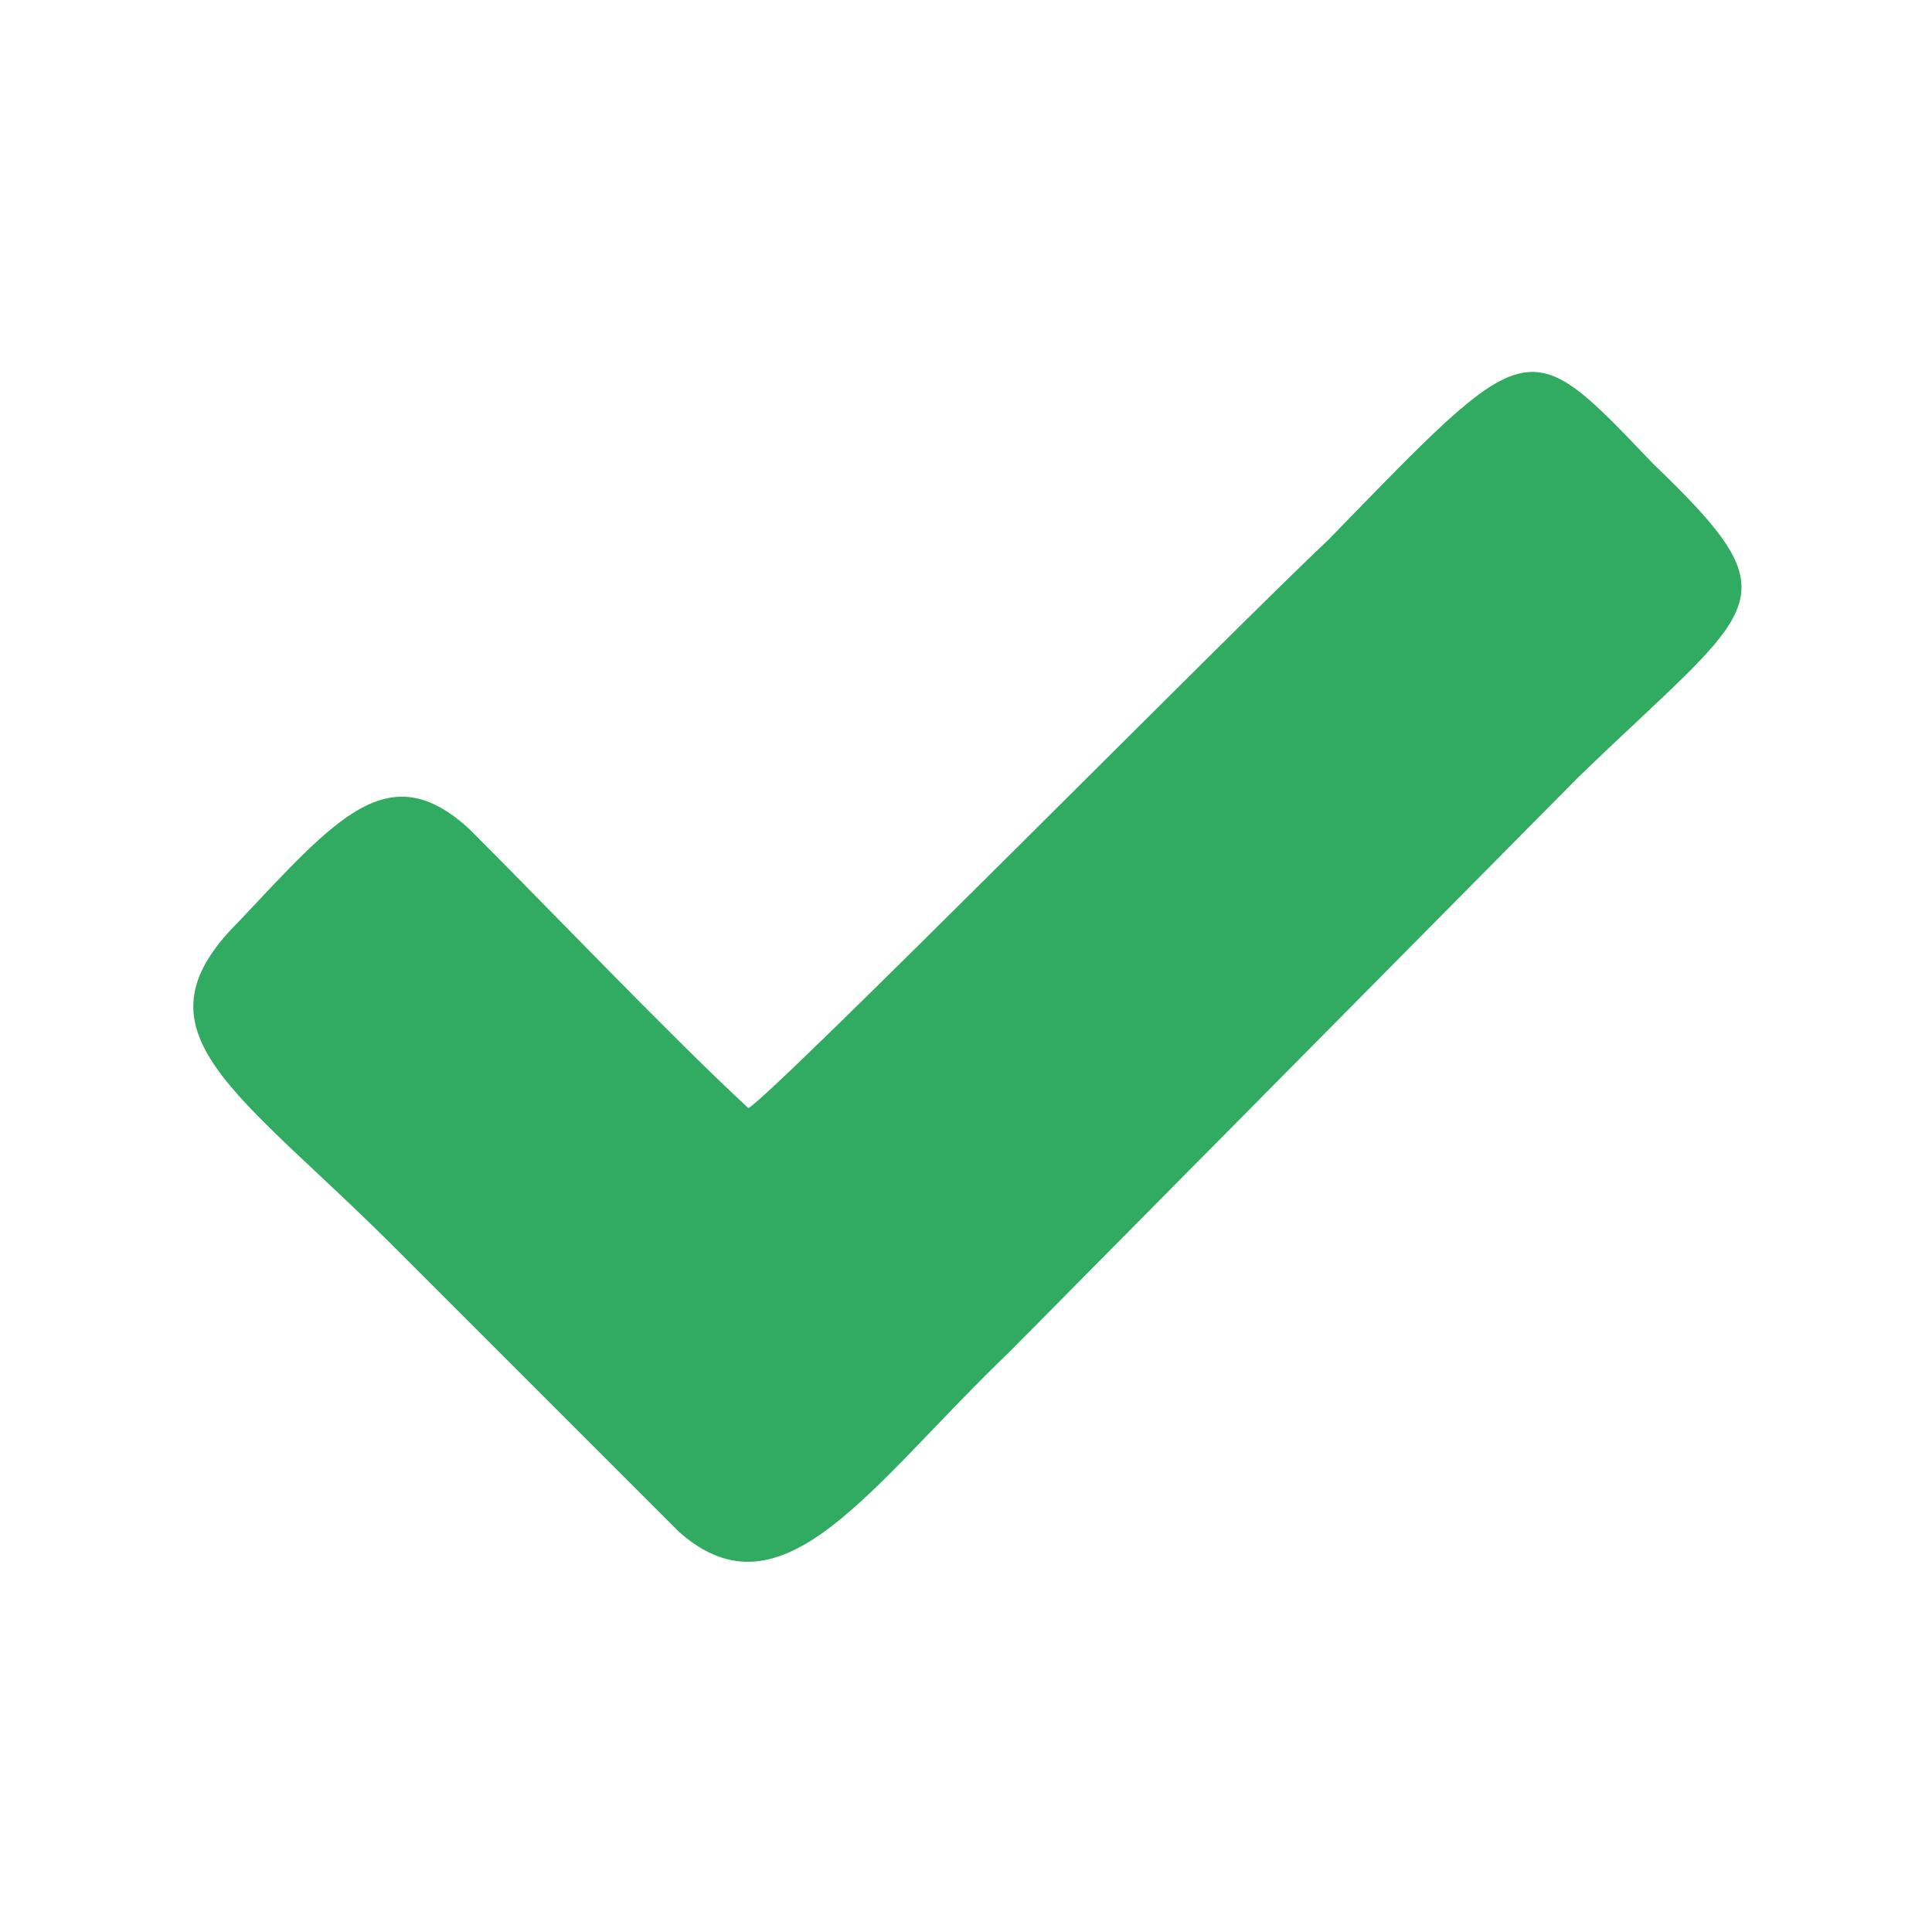
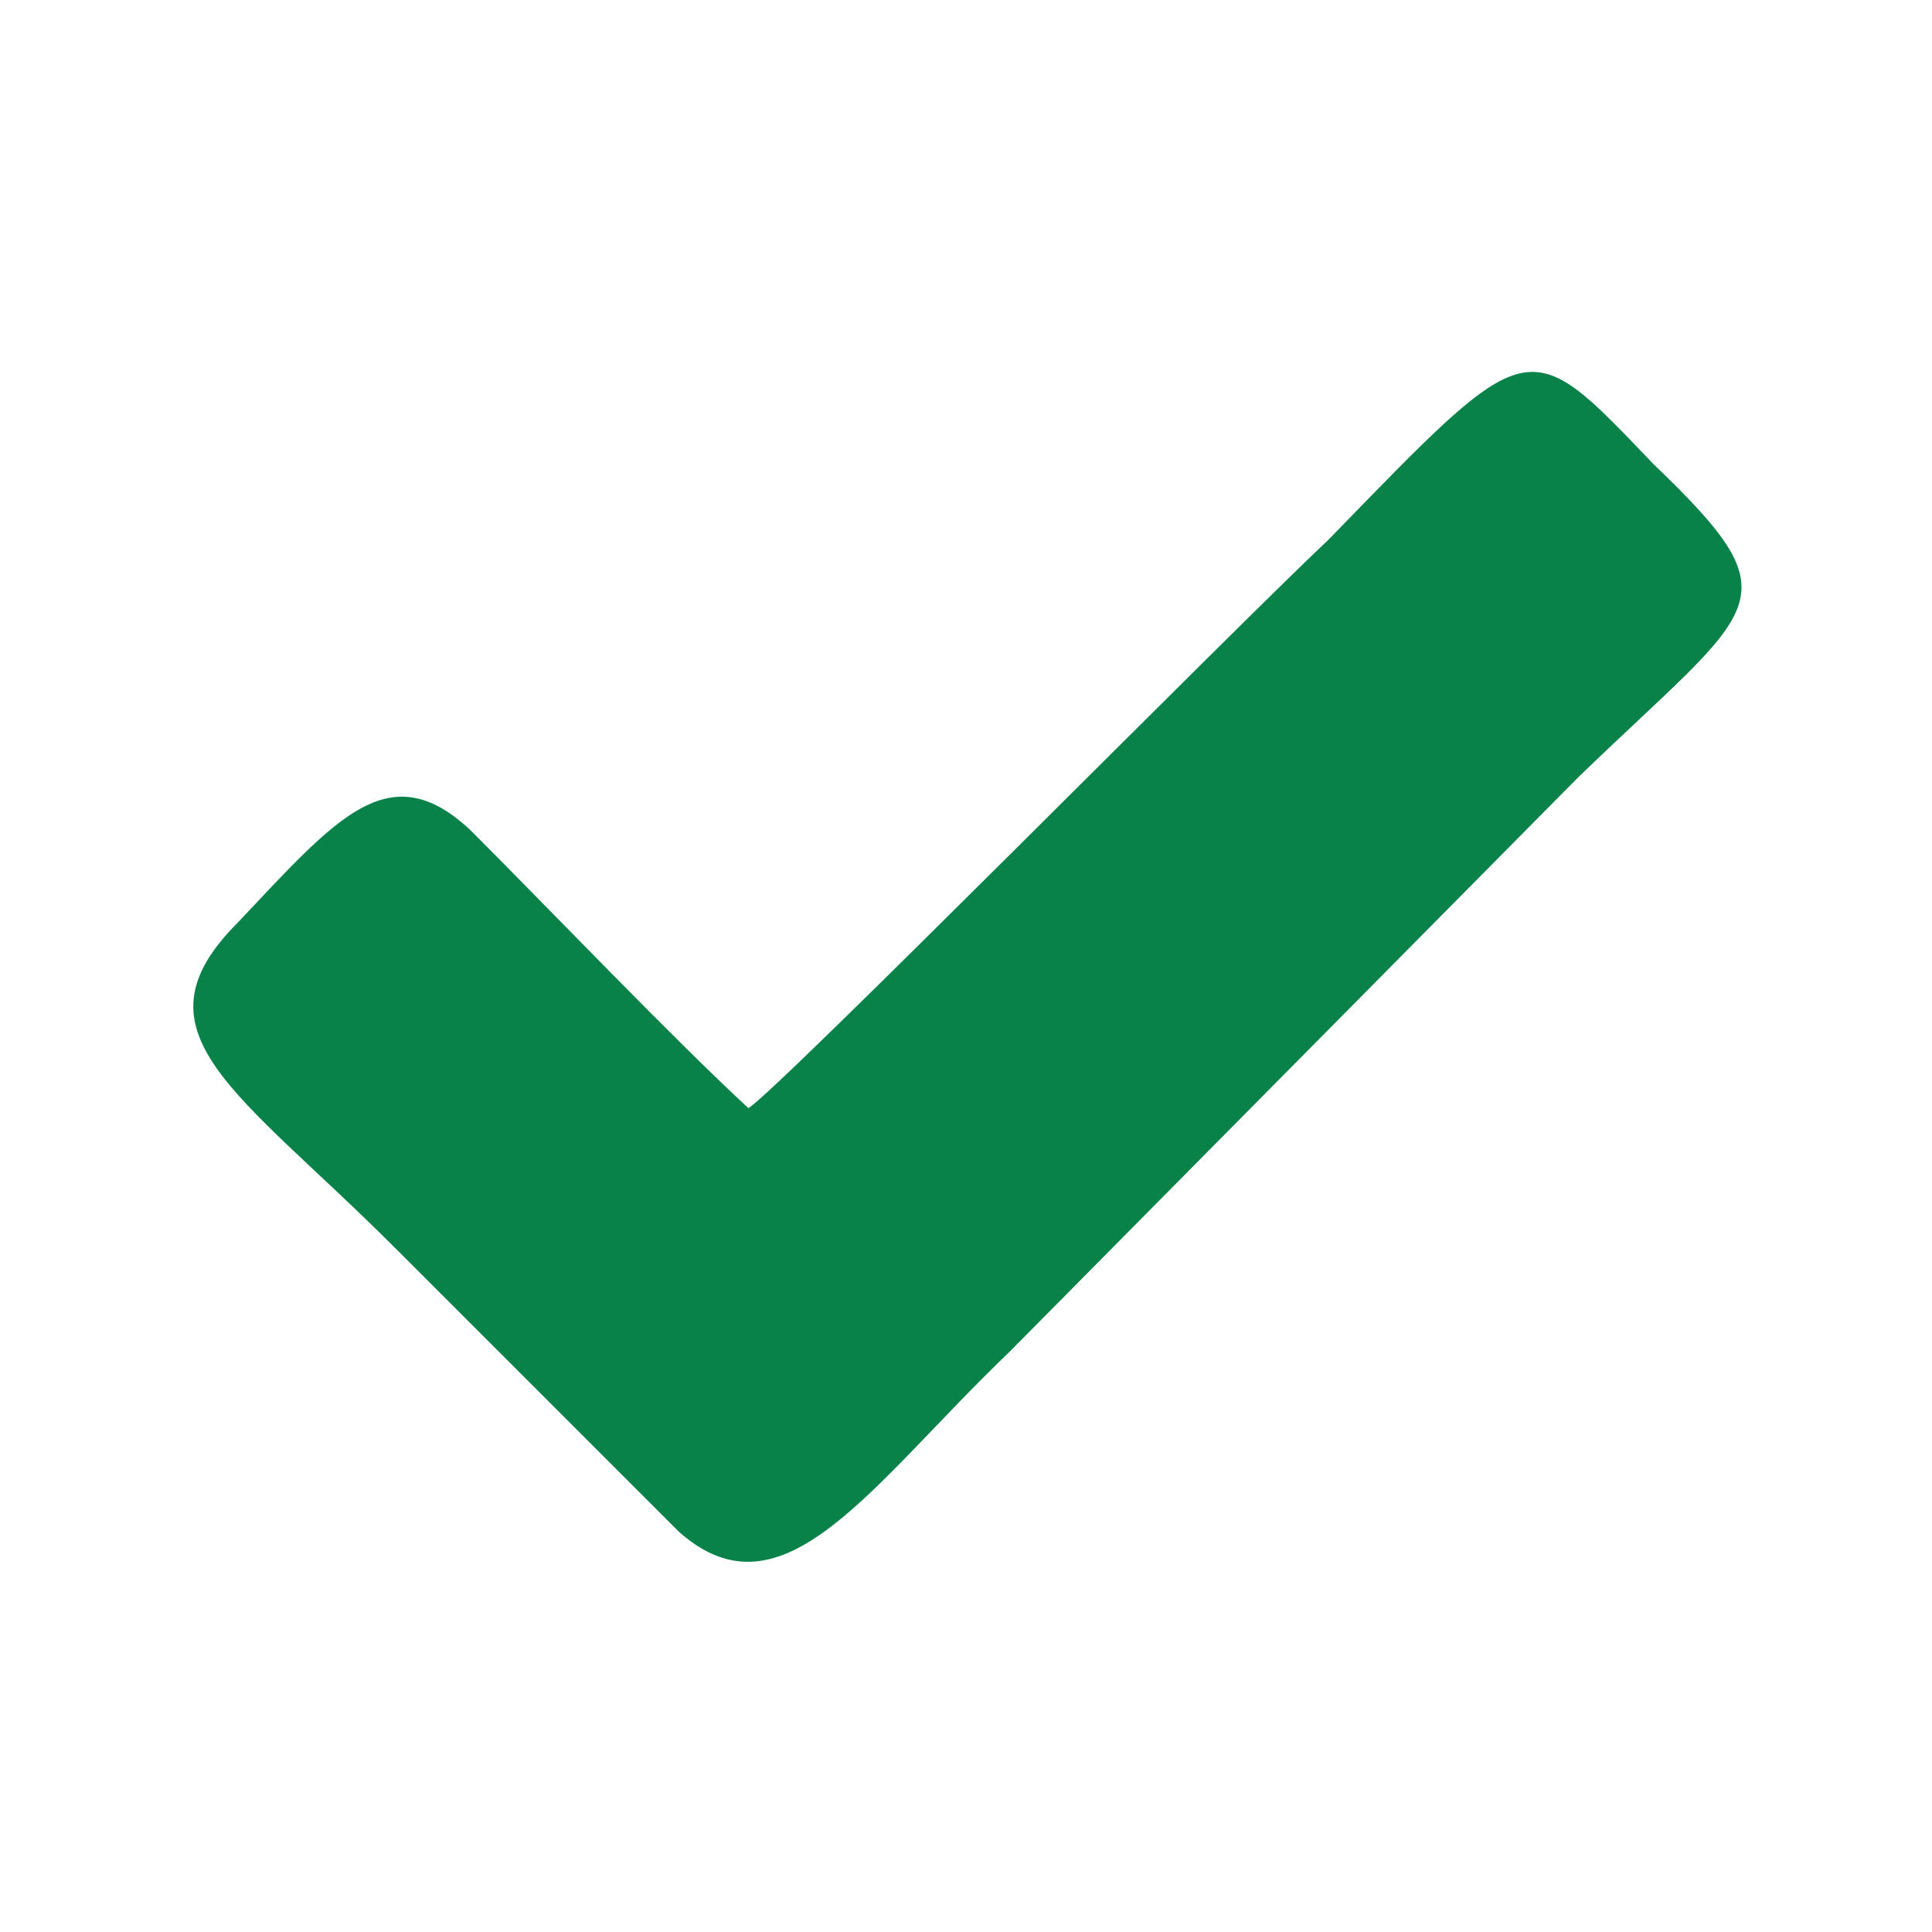
<svg xmlns="http://www.w3.org/2000/svg" height="100px" width="100px" fill="#000000" xml:space="preserve" version="1.1" style="shape-rendering:geometricPrecision;text-rendering:geometricPrecision;image-rendering:optimizeQuality;" viewBox="0 0 333 333" x="0px" y="0px" fill-rule="evenodd" clip-rule="evenodd" id="svg10">
  <defs id="defs4">
    <style type="text/css" id="style2">
   
    .fil0 {fill:#000000}
   
  </style>
  </defs>
-   <g id="g8" style="fill:#30ab61;fill-opacity:1">
-     <path class="fil0" d="M129 191c-13,-12 -34,-34 -48,-48 -14,-13 -23,-2 -40,16 -19,19 0,29 27,56l49 49c18,16 33,-8 57,-31l98 -99c31,-30 38,-30 13,-54 -22,-23 -21,-23 -56,13 -16,15 -95,95 -100,98z" id="path6" style="fill:#30ab61;fill-opacity:1" />
+   <g id="g8" style="fill:#088248;fill-opacity:1">
+     <path class="fil0" d="M129 191c-13,-12 -34,-34 -48,-48 -14,-13 -23,-2 -40,16 -19,19 0,29 27,56l49 49c18,16 33,-8 57,-31l98 -99c31,-30 38,-30 13,-54 -22,-23 -21,-23 -56,13 -16,15 -95,95 -100,98z" id="path6" style="fill:#088248;fill-opacity:1" />
  </g>
</svg>
